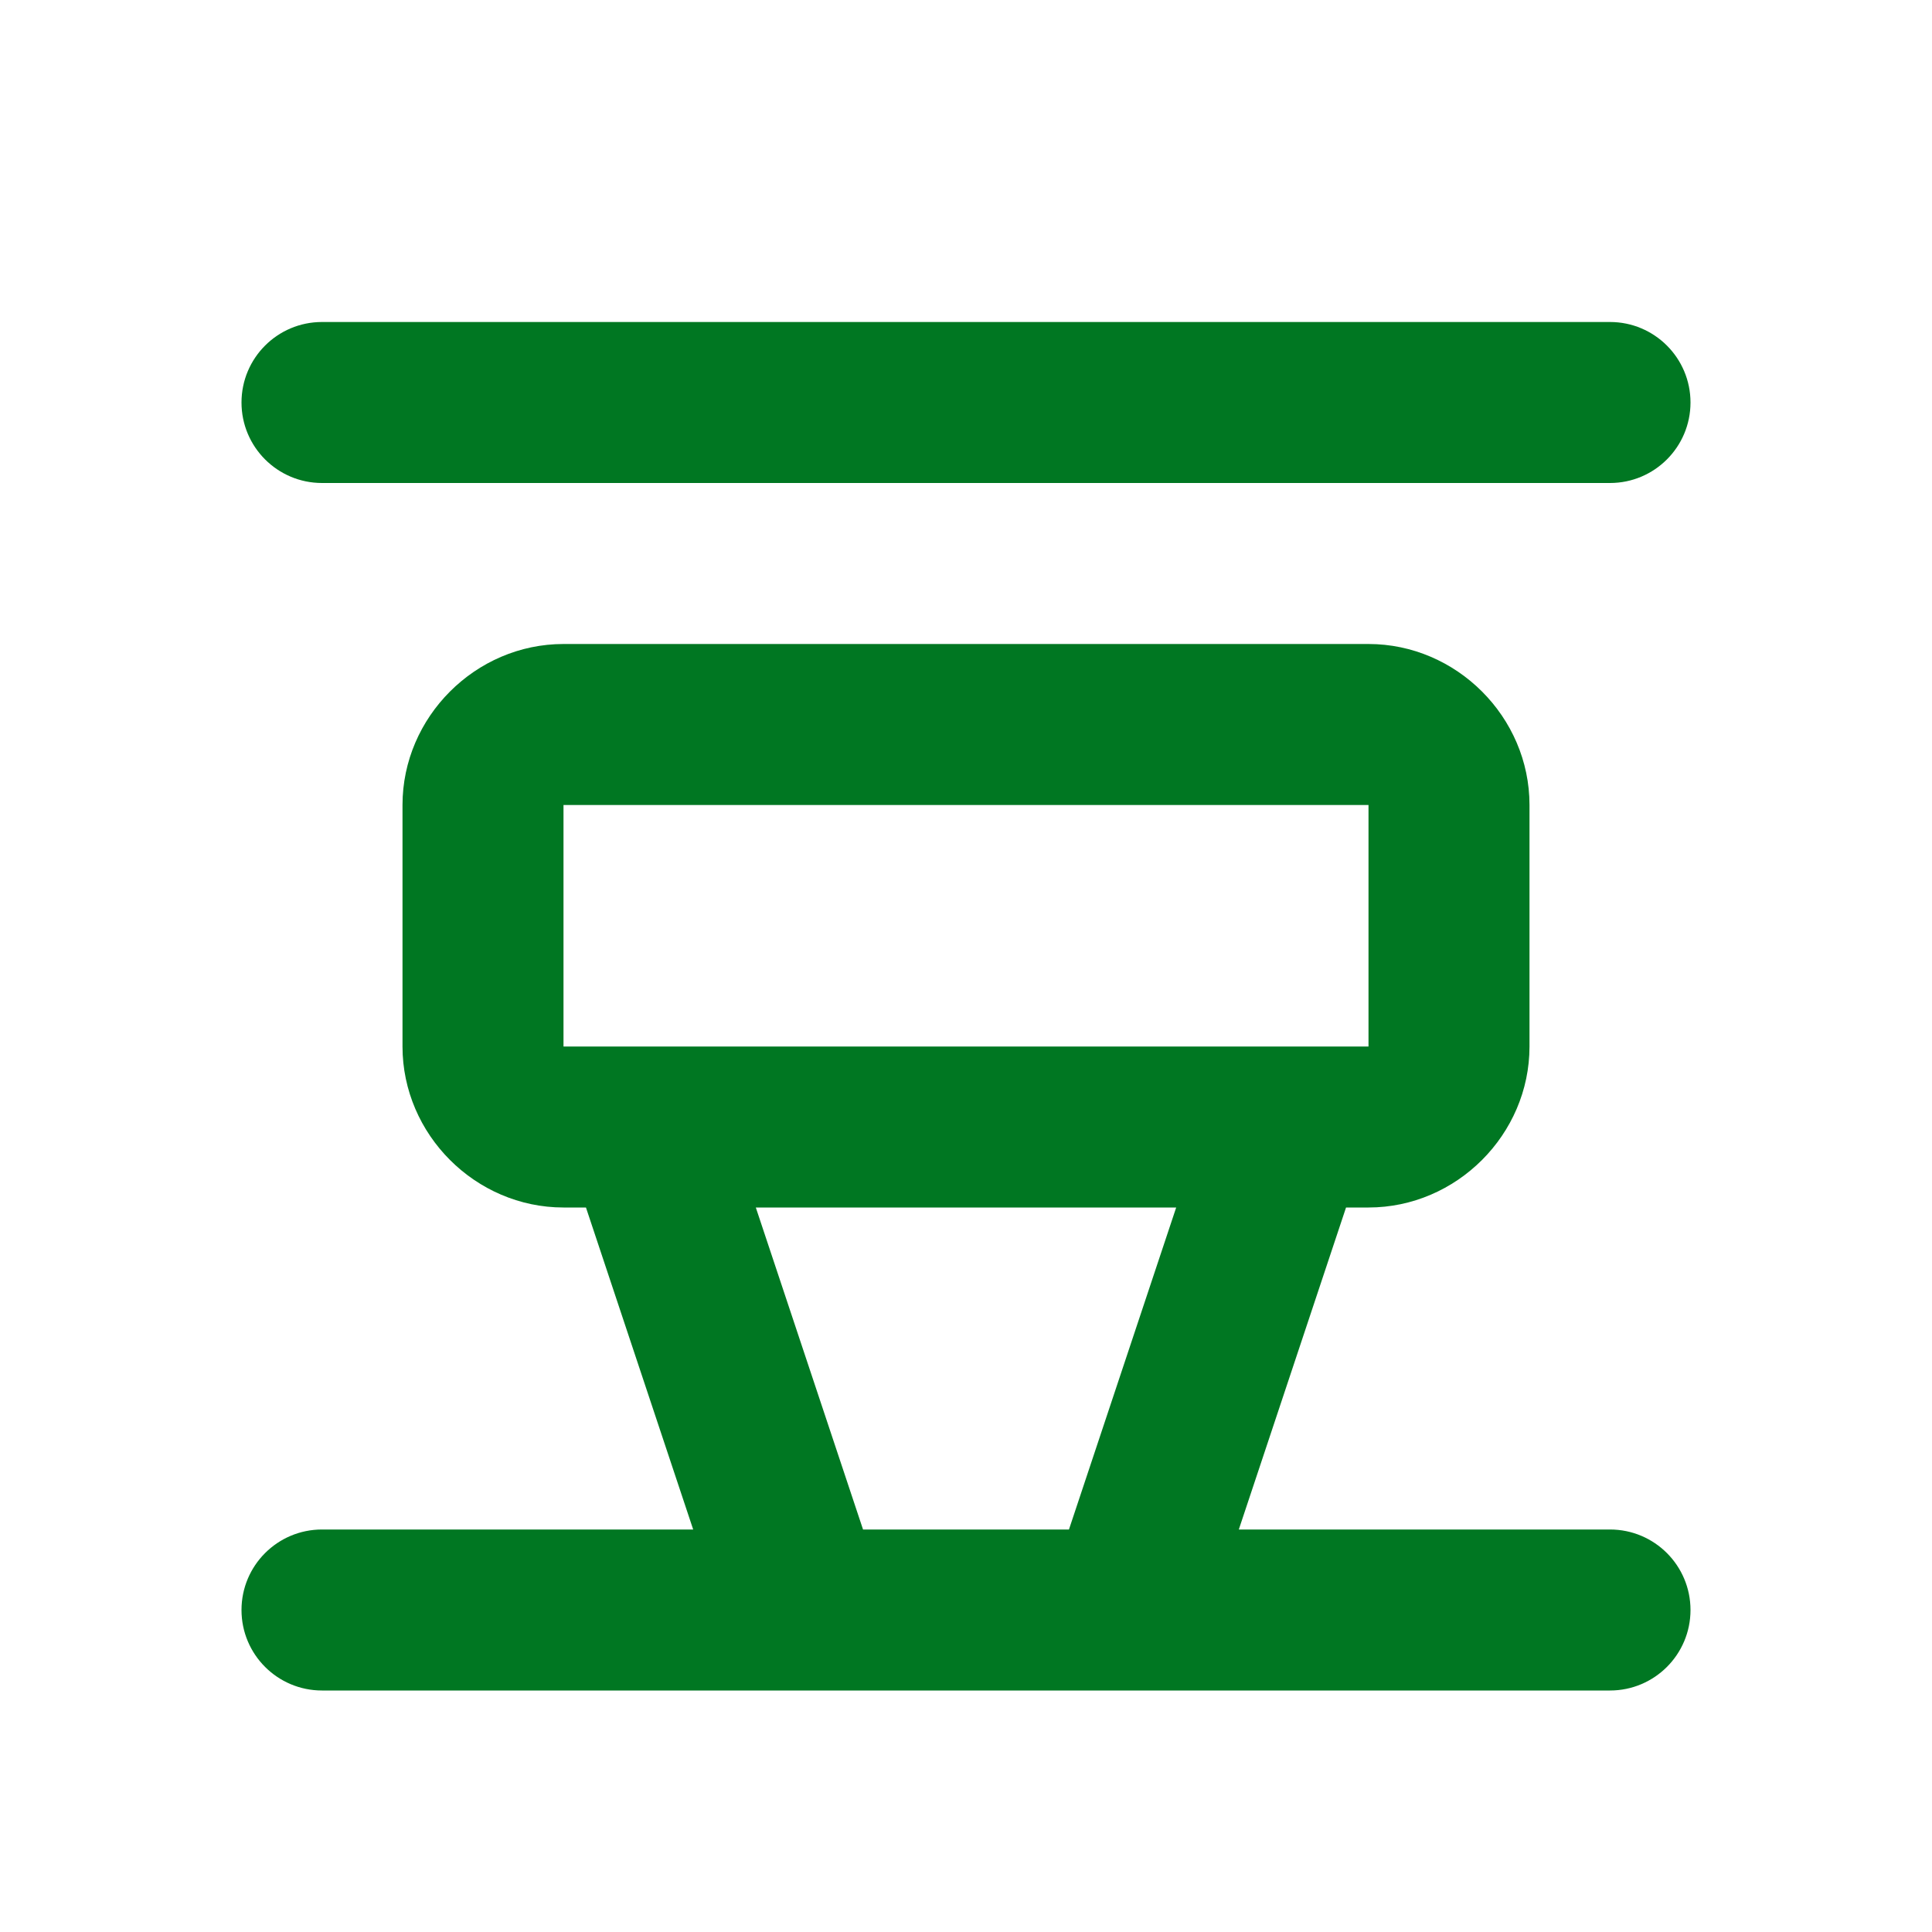
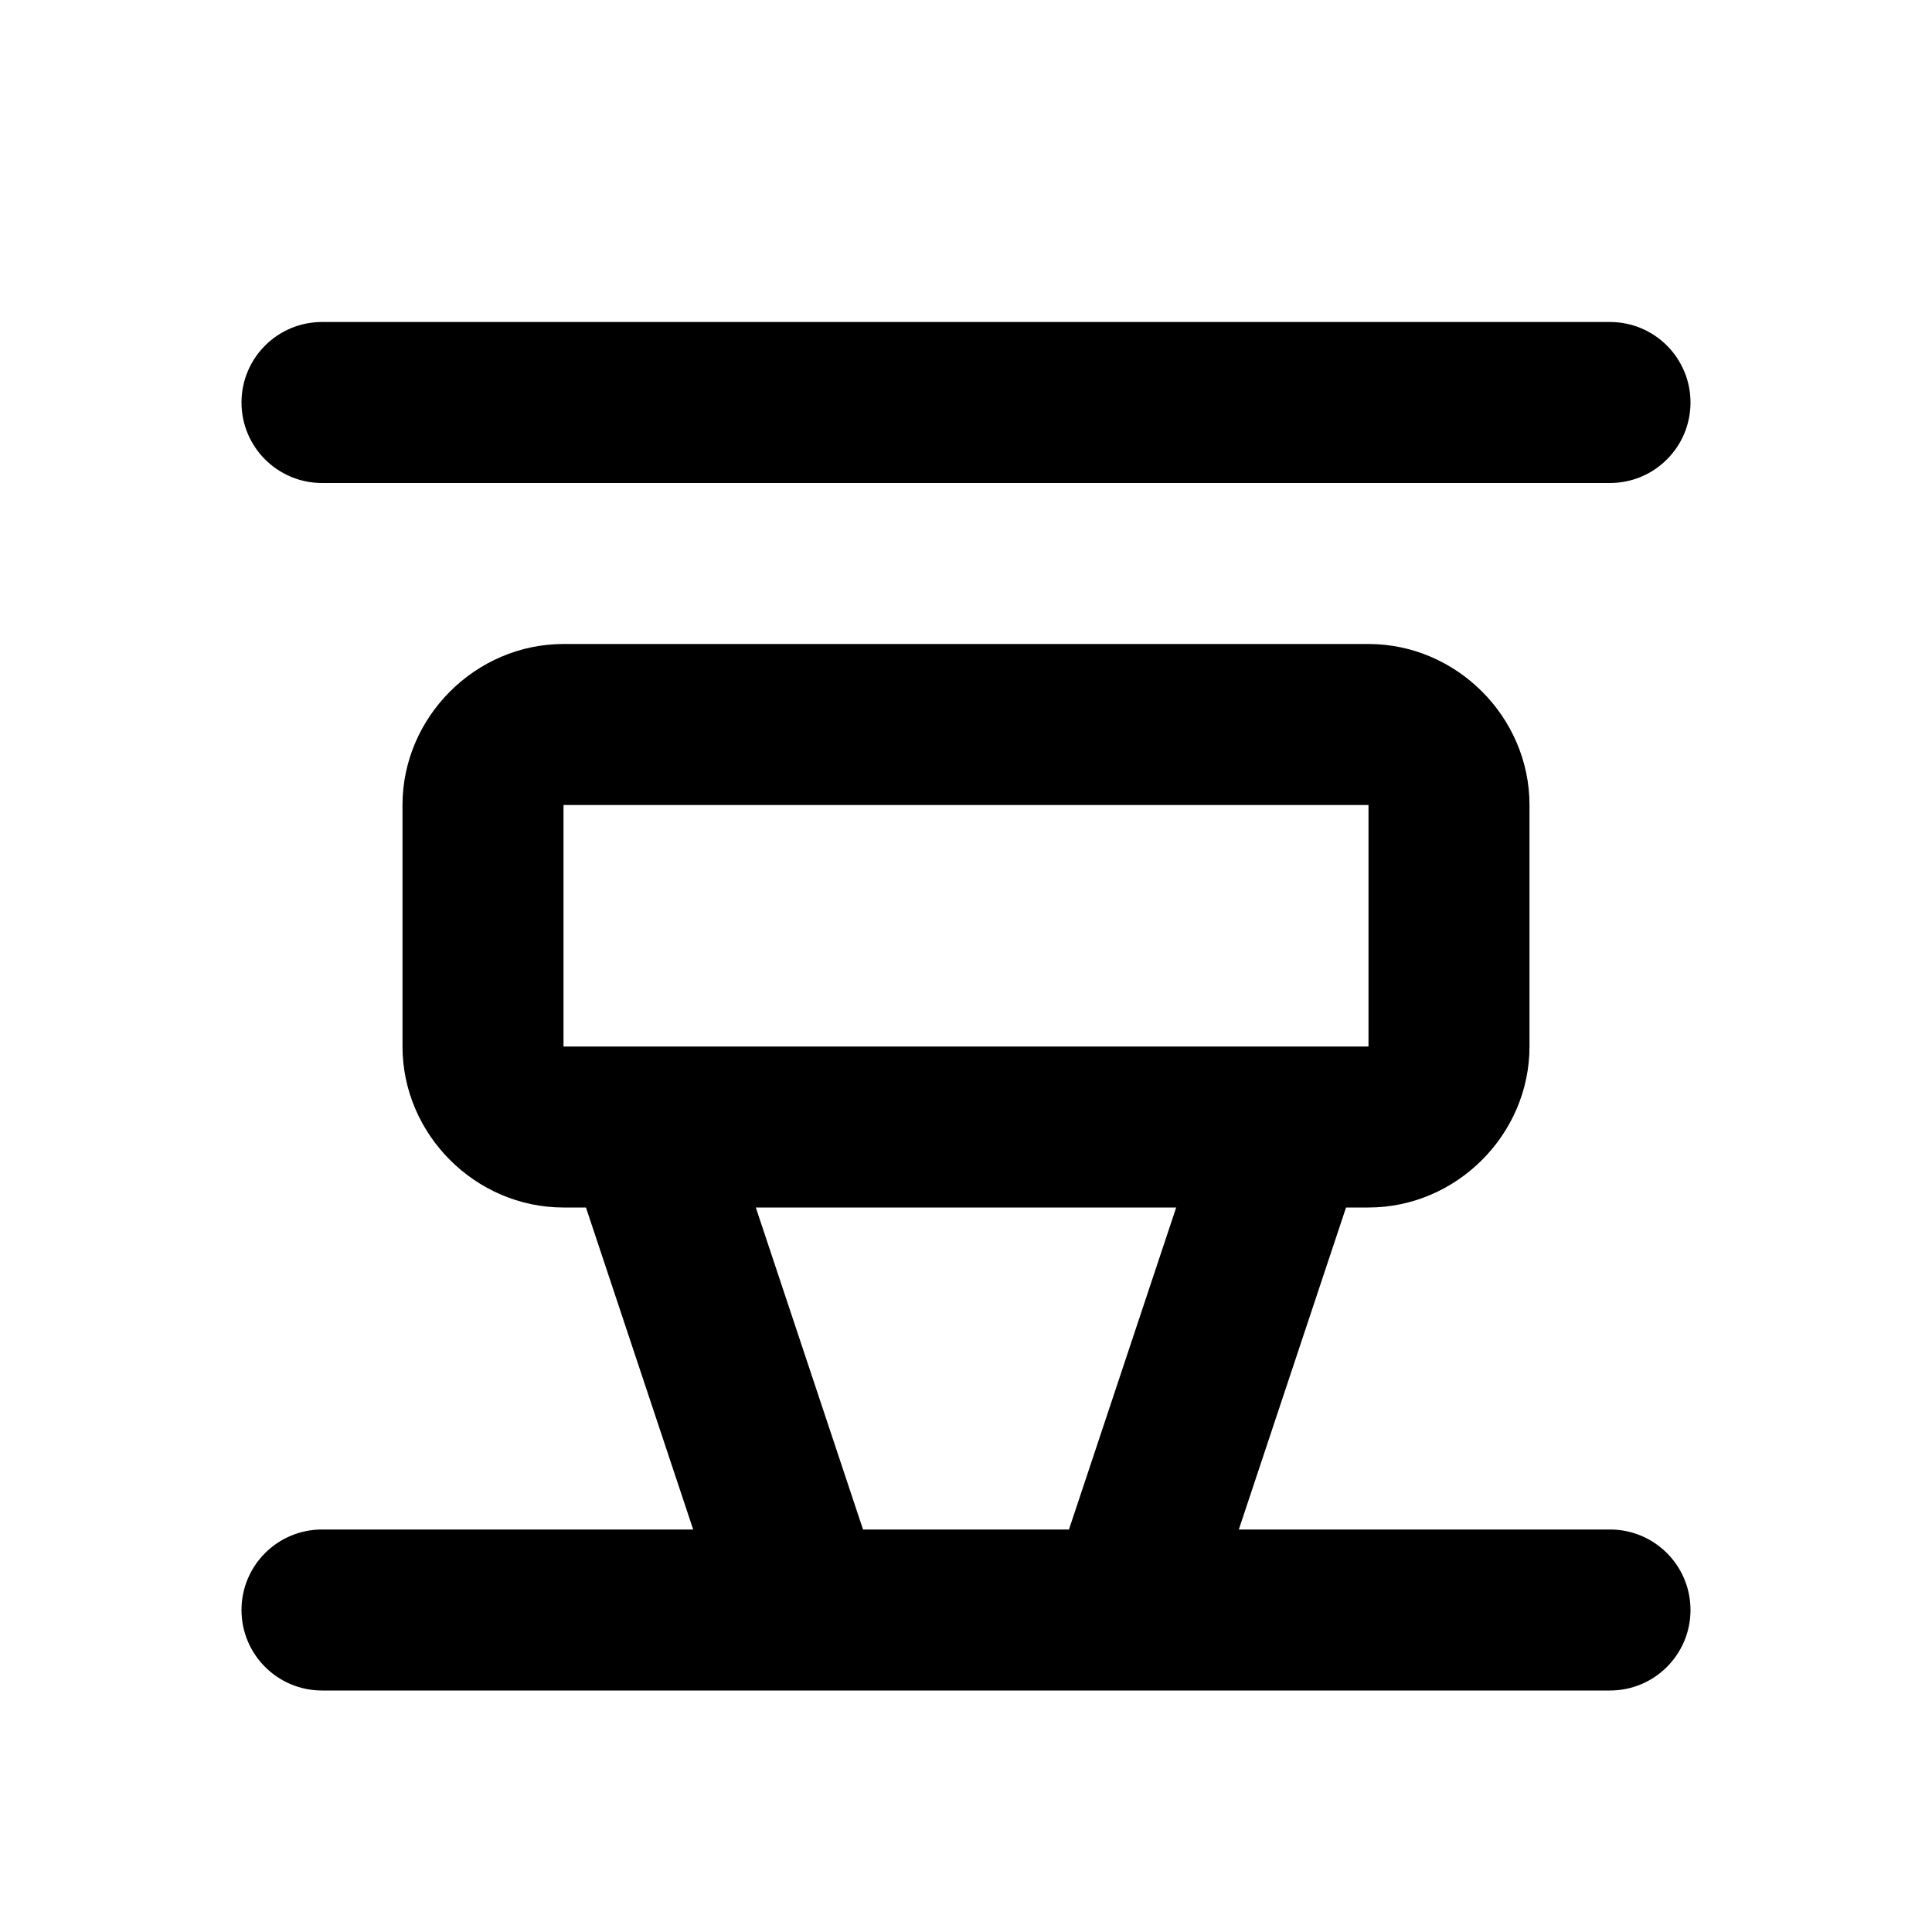
- <svg xmlns="http://www.w3.org/2000/svg" fill="#000000" viewBox="0 0 24 24" width="{{ .width }}" height="{{ .height }}">
-   <path fill="#007722" d="M 4 4 A 1 1 0 1 0 4 6 L 20 6 A 1 1 0 1 0 20 4 L 4 4 z M 7 8 C 5.907 8 5 8.907 5 10 L 5 13 C 5 14.093 5.907 15 7 15 L 7.279 15 L 8.611 19 L 4 19 A 1 1 0 1 0 4 21 L 20 21 A 1 1 0 1 0 20 19 L 15.389 19 L 16.721 15 L 17 15 C 18.093 15 19 14.093 19 13 L 19 10 C 19 8.907 18.093 8 17 8 L 7 8 z M 7 10 L 17 10 L 17 13 L 7 13 L 7 10 z M 9.389 15 L 14.611 15 L 13.279 19 L 10.721 19 L 9.389 15 z" />
+ <svg xmlns="http://www.w3.org/2000/svg" data-name="douban" viewBox="0 0 24 24" width="{{ .width }}" height="{{ .height }}">
+   <path fill="currentColor" d="M 4 4 A 1 1 0 1 0 4 6 L 20 6 A 1 1 0 1 0 20 4 L 4 4 z M 7 8 C 5.907 8 5 8.907 5 10 L 5 13 C 5 14.093 5.907 15 7 15 L 7.279 15 L 8.611 19 L 4 19 A 1 1 0 1 0 4 21 L 20 21 A 1 1 0 1 0 20 19 L 15.389 19 L 16.721 15 L 17 15 C 18.093 15 19 14.093 19 13 L 19 10 C 19 8.907 18.093 8 17 8 L 7 8 z M 7 10 L 17 10 L 17 13 L 7 13 L 7 10 z M 9.389 15 L 14.611 15 L 13.279 19 L 10.721 19 L 9.389 15 z" />
</svg>
